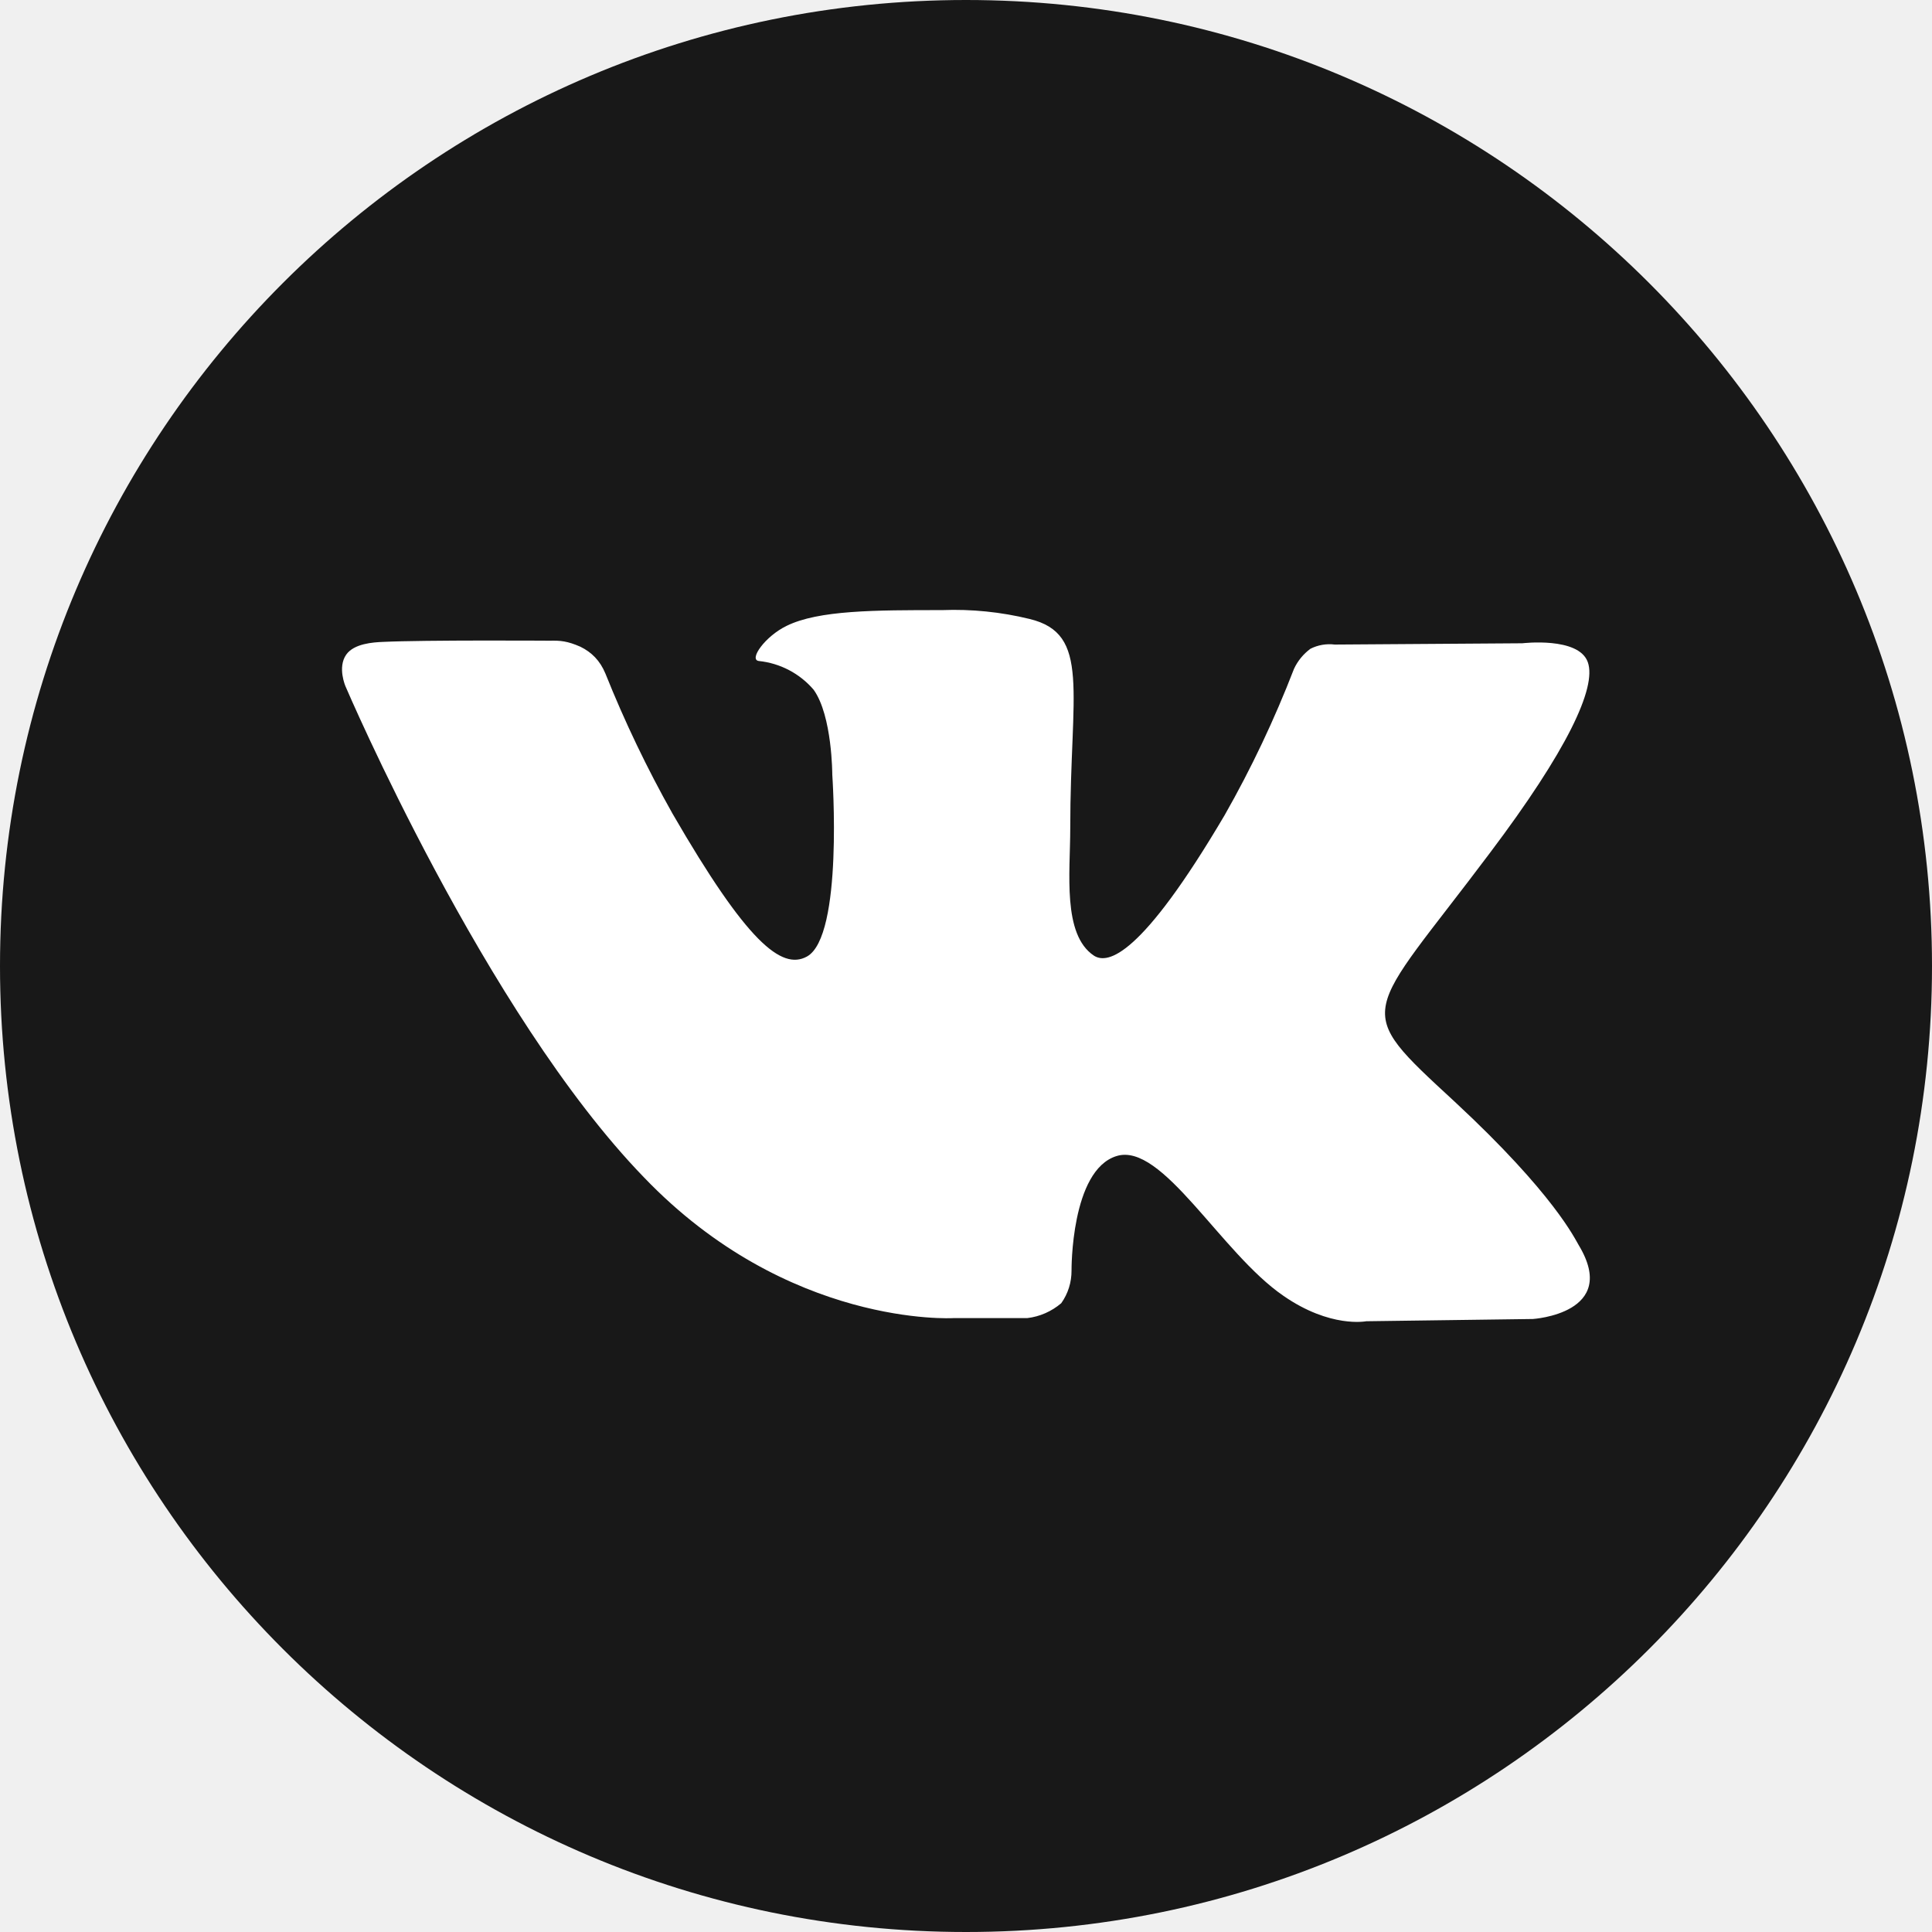
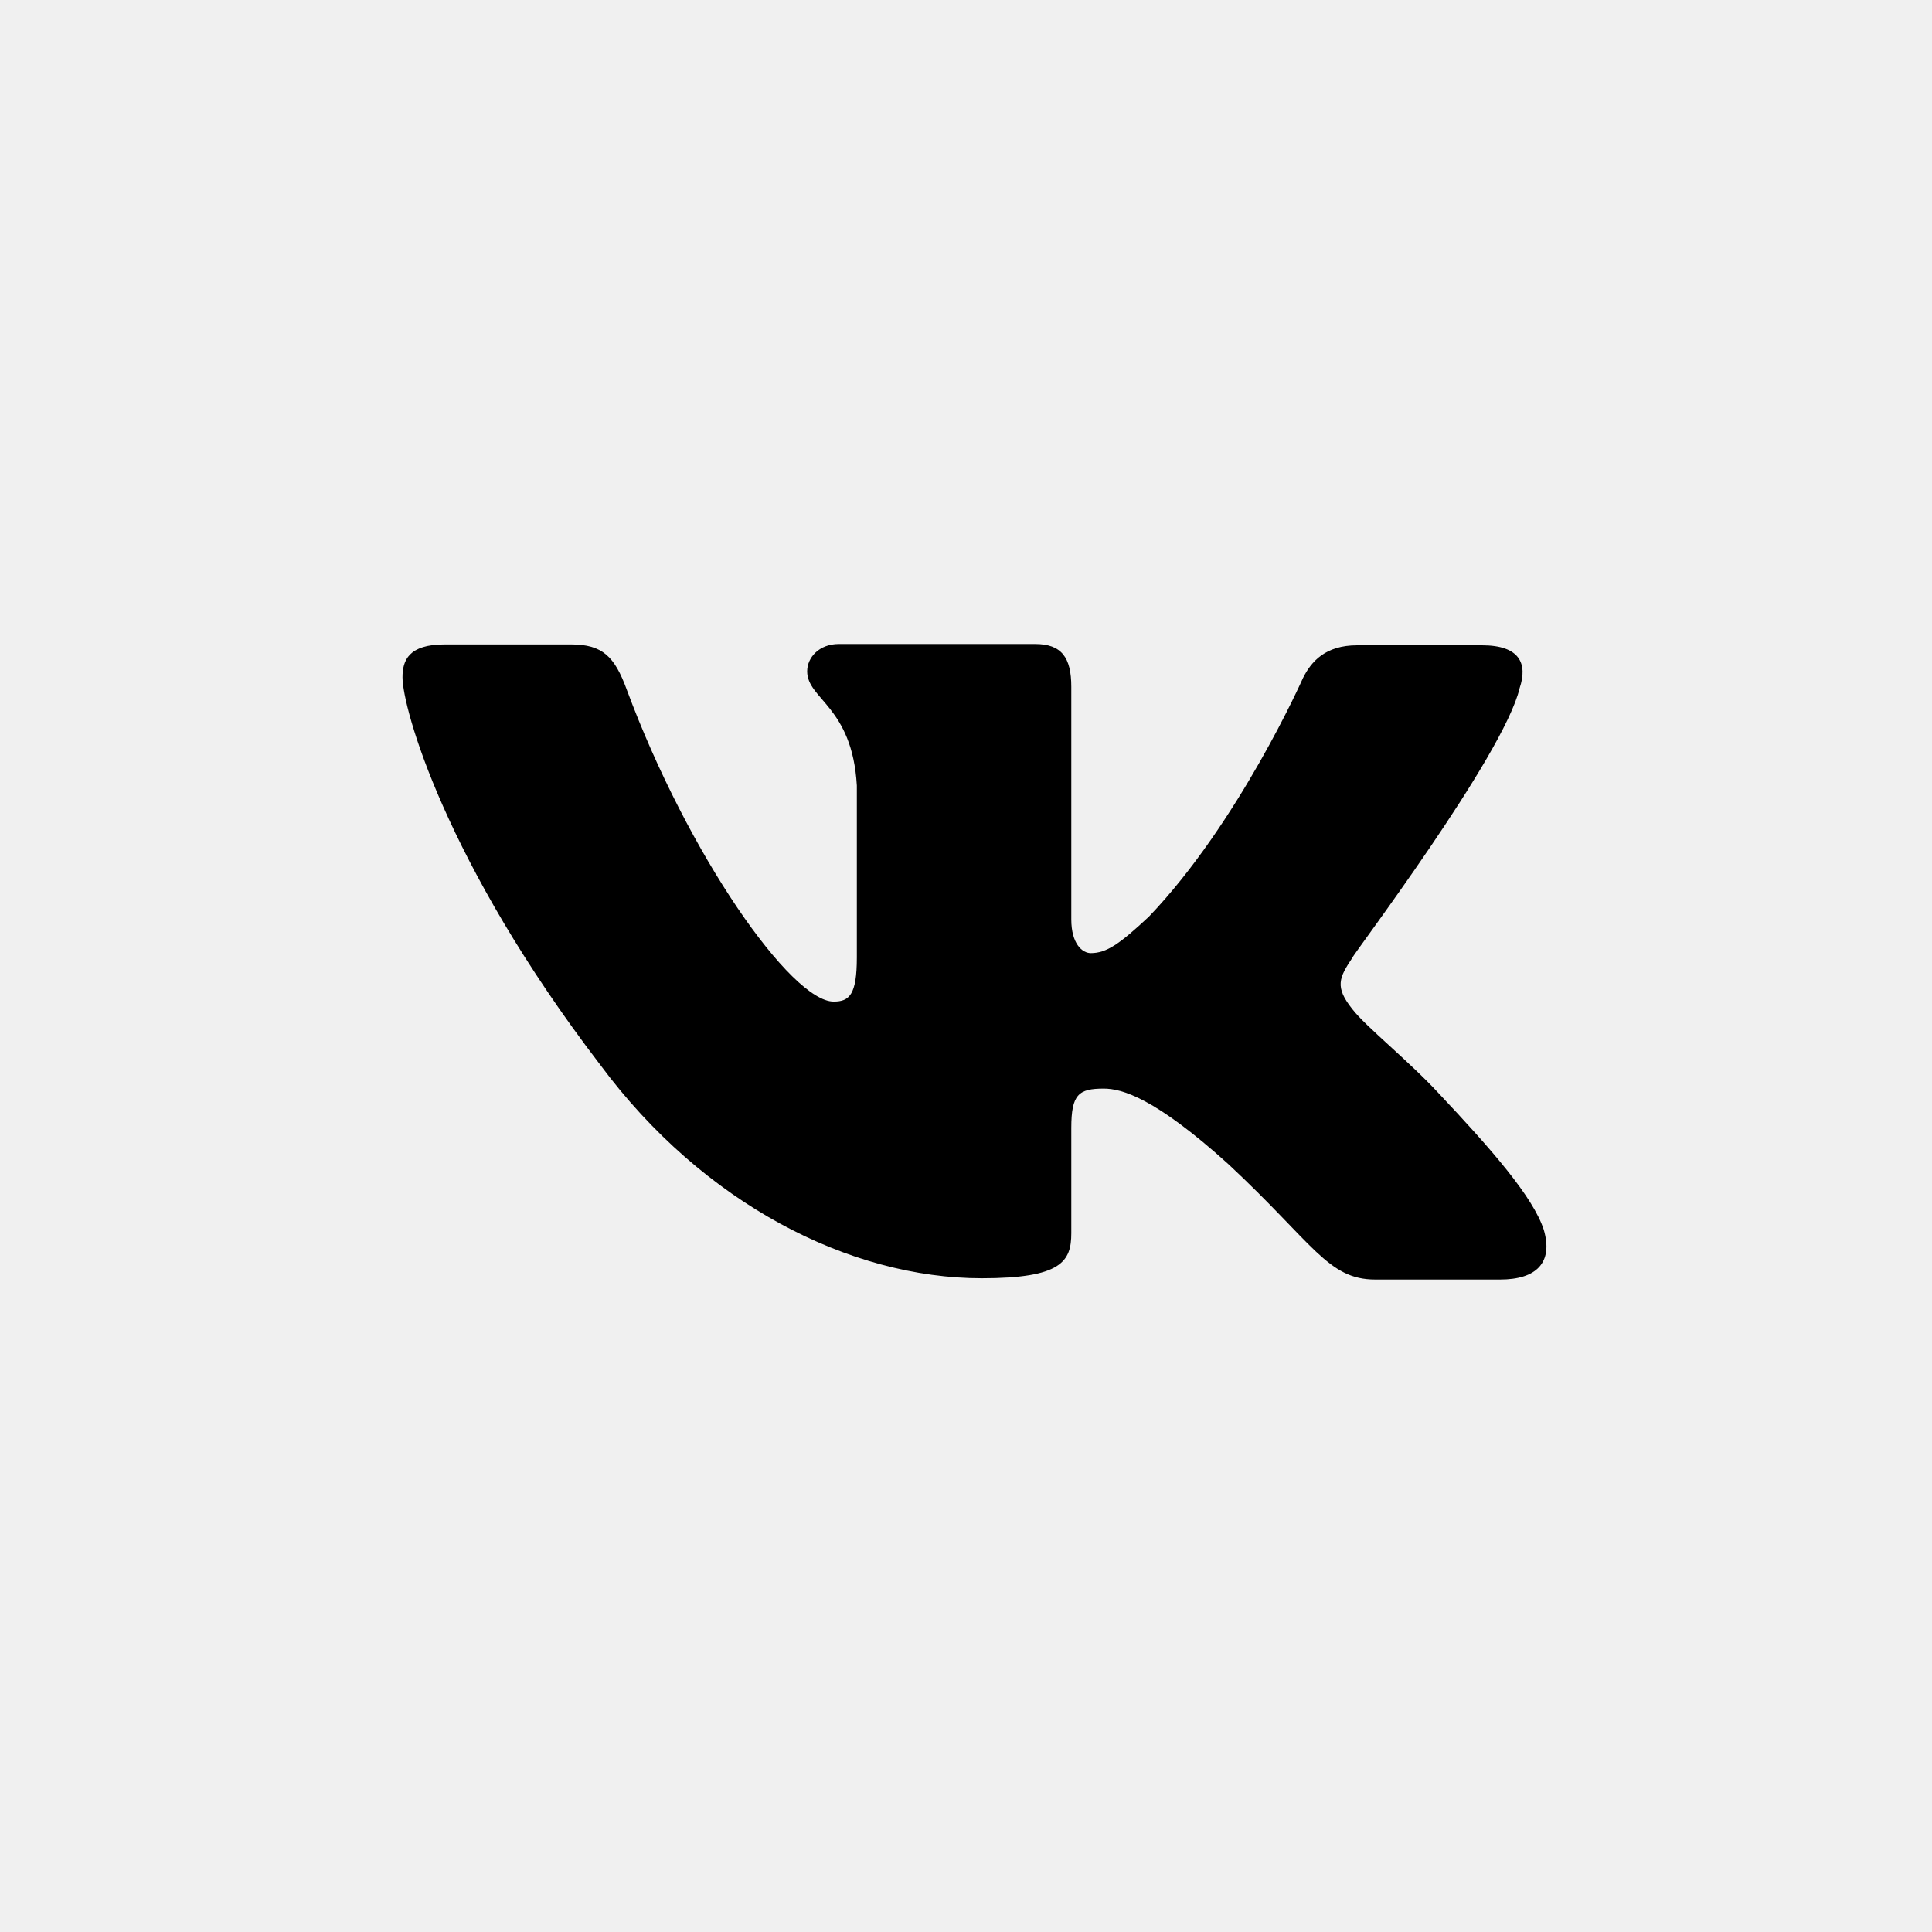
- <svg xmlns="http://www.w3.org/2000/svg" width="24" height="24" viewBox="0 0 24 24" fill="none">
-   <g clip-path="url(#clip0_89_61)">
-     <circle cx="11.646" cy="12.353" r="10.235" fill="white" />
-     <path d="M12 -1.04907e-06C5.373 -4.69686e-07 4.69686e-07 5.373 1.04907e-06 12C1.62846e-06 18.627 5.373 24 12 24C18.627 24 24 18.627 24 12C24 5.373 18.627 -1.62846e-06 12 -1.04907e-06ZM19.042 16.385L16.972 16.413C16.972 16.413 16.527 16.502 15.943 16.097C15.167 15.565 14.438 14.184 13.87 14.361C13.301 14.537 13.311 15.781 13.311 15.781C13.312 15.928 13.268 16.07 13.183 16.189C13.063 16.291 12.916 16.356 12.76 16.374L11.842 16.374C11.842 16.374 9.79 16.495 7.997 14.623C6.027 12.589 4.292 8.526 4.292 8.526C4.292 8.526 4.189 8.291 4.301 8.132C4.398 7.994 4.636 7.979 4.756 7.974C5.274 7.949 6.831 7.959 6.831 7.959C6.961 7.956 7.048 7.963 7.21 8.034C7.348 8.102 7.453 8.204 7.521 8.368C7.76 8.965 8.038 9.545 8.353 10.105C9.278 11.705 9.709 12.054 10.023 11.883C10.48 11.634 10.339 9.624 10.339 9.624C10.339 9.624 10.339 8.893 10.108 8.569C9.935 8.366 9.69 8.238 9.425 8.211C9.3 8.193 9.505 7.904 9.771 7.775C10.168 7.579 10.873 7.579 11.703 7.579C12.069 7.565 12.434 7.602 12.79 7.689C13.554 7.874 13.295 8.585 13.295 10.293C13.295 10.839 13.195 11.61 13.59 11.872C13.761 11.981 14.174 11.888 15.213 10.126C15.545 9.543 15.832 8.936 16.074 8.31C16.12 8.21 16.191 8.124 16.279 8.059C16.372 8.012 16.477 7.994 16.581 8.007L18.911 7.991C18.911 7.991 19.611 7.907 19.724 8.225C19.838 8.542 19.462 9.33 18.51 10.593C16.947 12.677 16.773 12.488 18.071 13.686C19.311 14.837 19.568 15.398 19.611 15.467C20.125 16.317 19.042 16.385 19.042 16.385Z" fill="#181818" />
-   </g>
-   <defs>
-     <clipPath id="clip0_89_61">
-       <rect width="24" height="24" fill="white" />
-     </clipPath>
-   </defs>
+ <svg xmlns="http://www.w3.org/2000/svg" width="24" height="24" viewBox="0 0 24 24">
+   <path fill-rule="evenodd" clip-rule="evenodd" d="M18.877 8.549C18.981 8.242 18.877 8.016 18.41 8.016H16.859C16.467 8.016 16.289 8.215 16.185 8.425C16.185 8.425 15.389 10.221 14.271 11.388C13.908 11.727 13.746 11.84 13.55 11.84C13.446 11.84 13.308 11.727 13.308 11.42V8.532C13.308 8.167 13.187 8 12.858 8H10.419C10.177 8 10.027 8.167 10.027 8.339C10.027 8.688 10.587 8.774 10.644 9.759V11.894C10.644 12.356 10.552 12.442 10.356 12.442C9.831 12.442 8.551 10.63 7.785 8.565C7.635 8.156 7.485 8.005 7.093 8.005H5.525C5.075 8.005 5 8.204 5 8.414C5 8.791 5.525 10.705 7.456 13.227C8.736 14.954 10.558 15.879 12.195 15.879C13.187 15.879 13.308 15.669 13.308 15.319V14.012C13.308 13.593 13.4 13.523 13.711 13.523C13.936 13.523 14.346 13.636 15.262 14.464C16.317 15.448 16.496 15.895 17.084 15.895H18.635C19.085 15.895 19.298 15.685 19.177 15.276C19.044 14.868 18.531 14.281 17.868 13.577C17.505 13.184 16.963 12.749 16.802 12.539C16.577 12.259 16.634 12.146 16.802 11.894C16.784 11.888 18.681 9.387 18.877 8.549Z" />
</svg>
